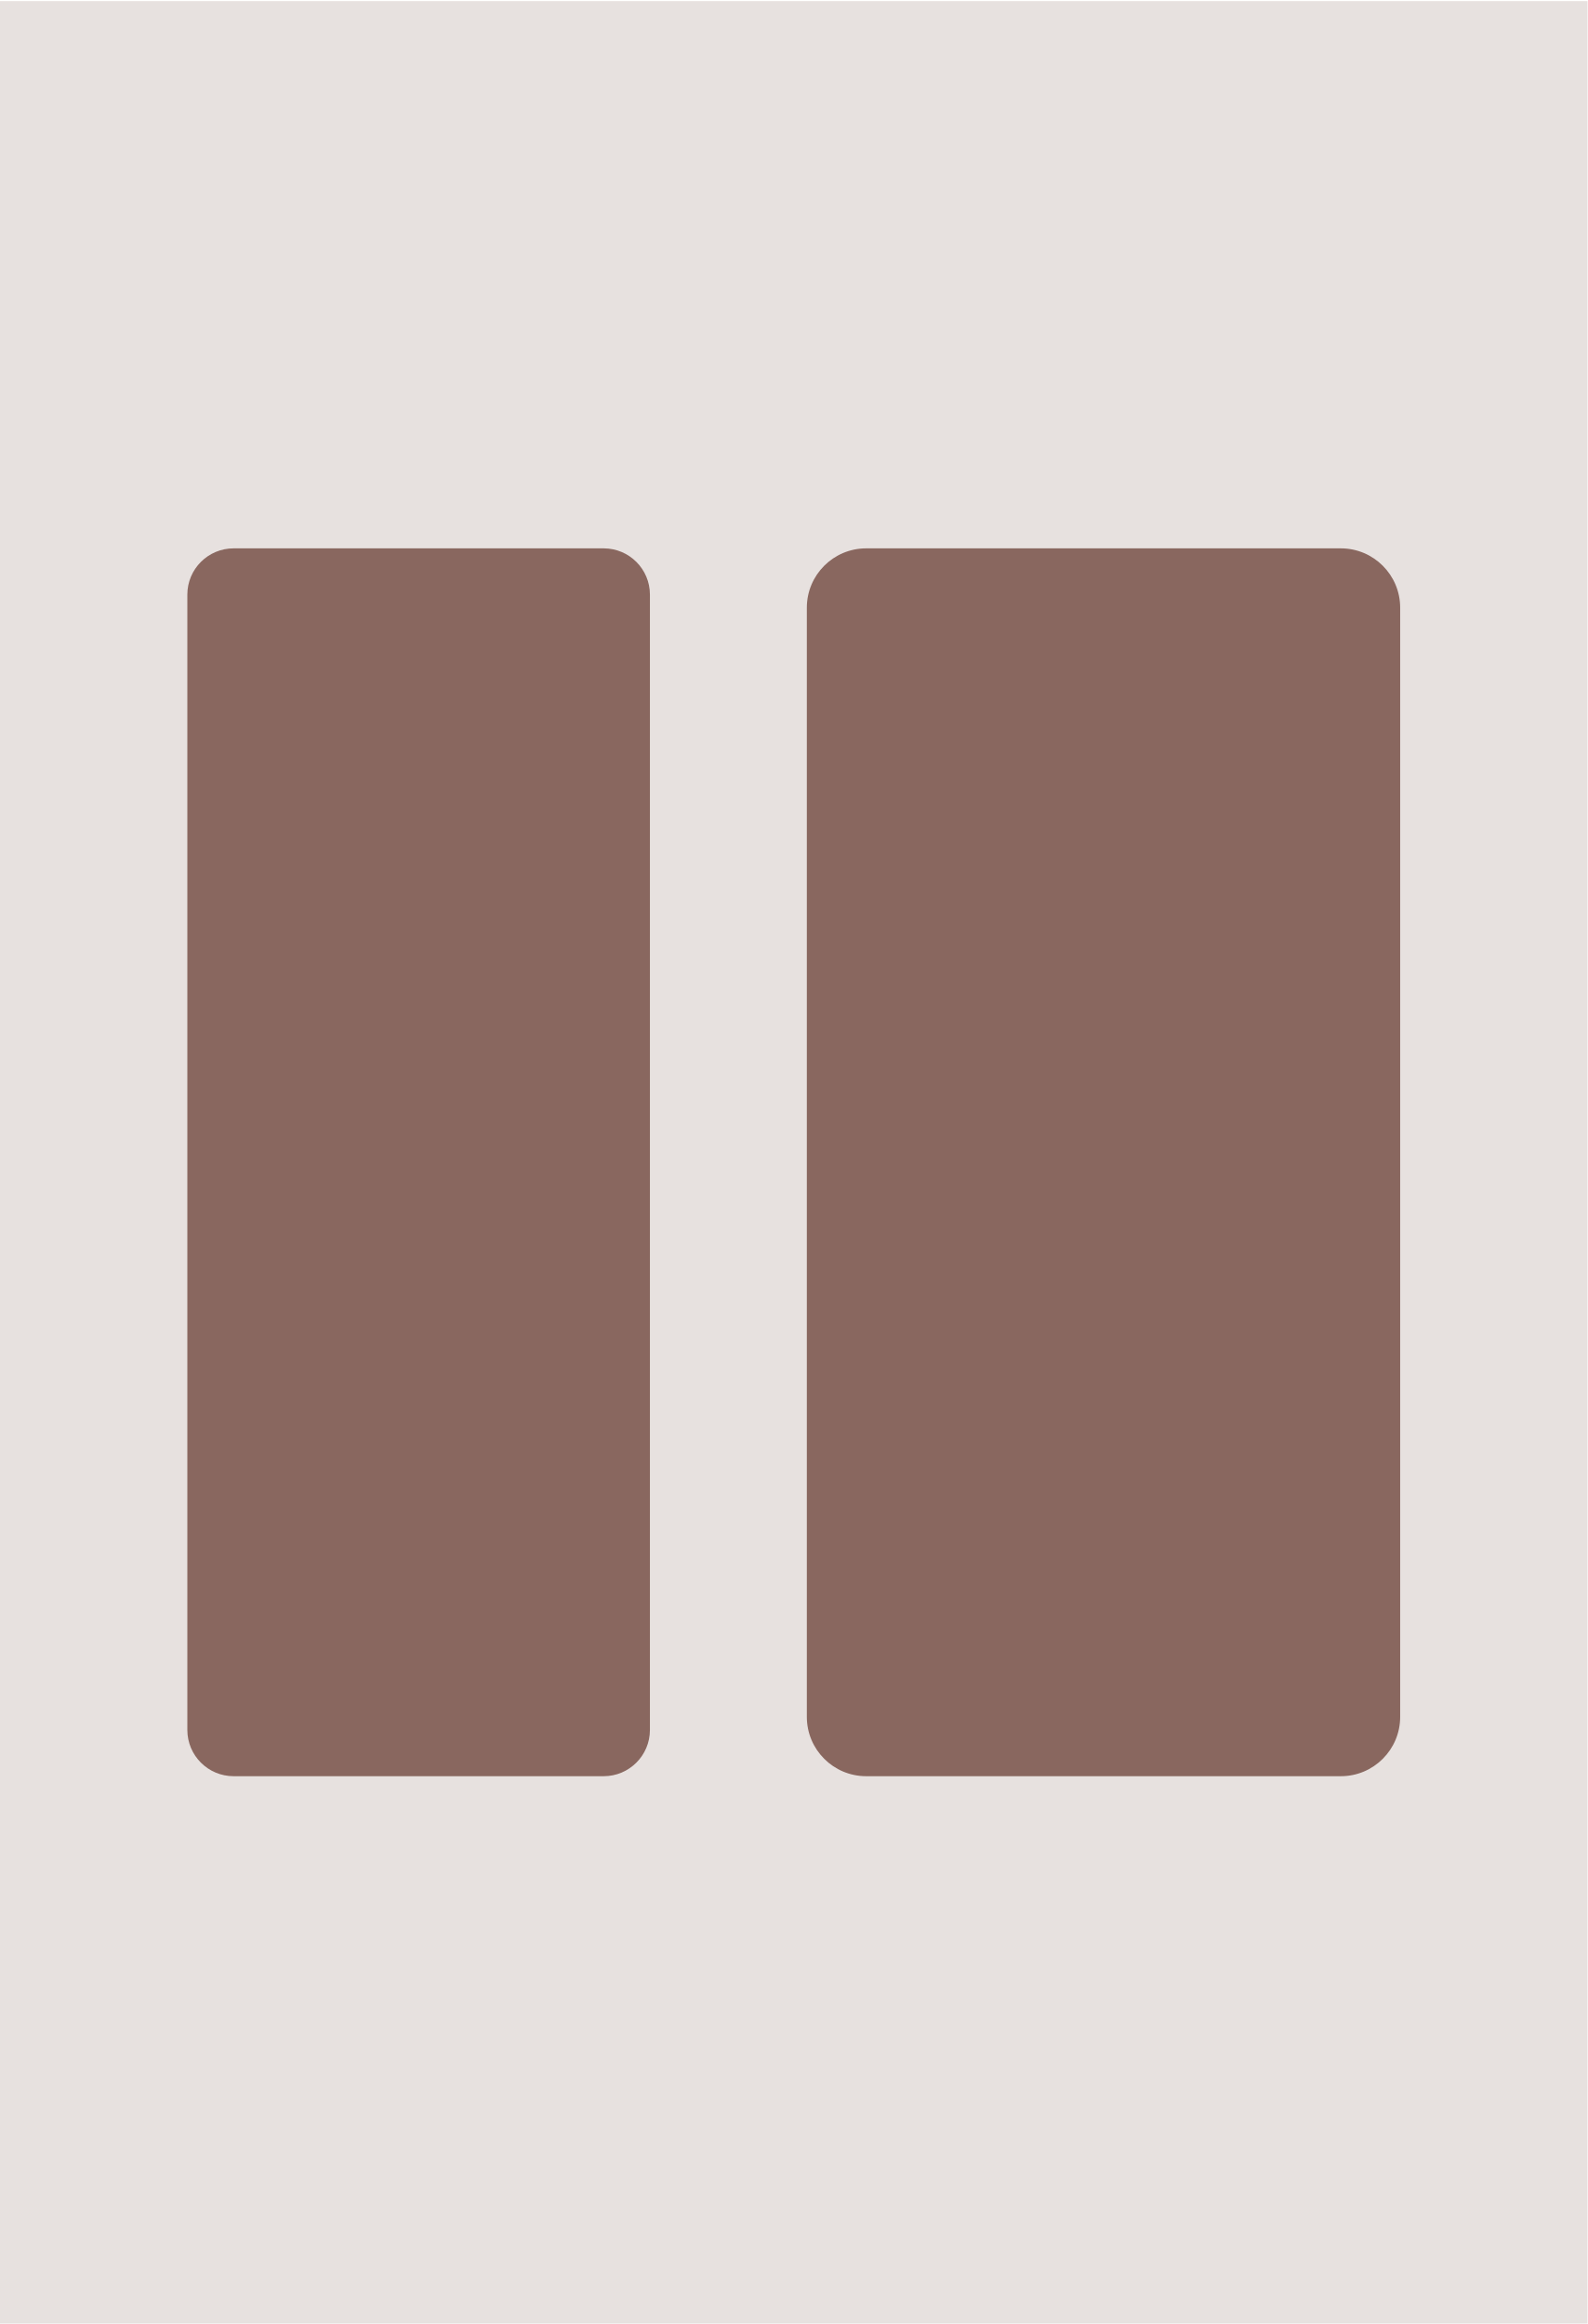
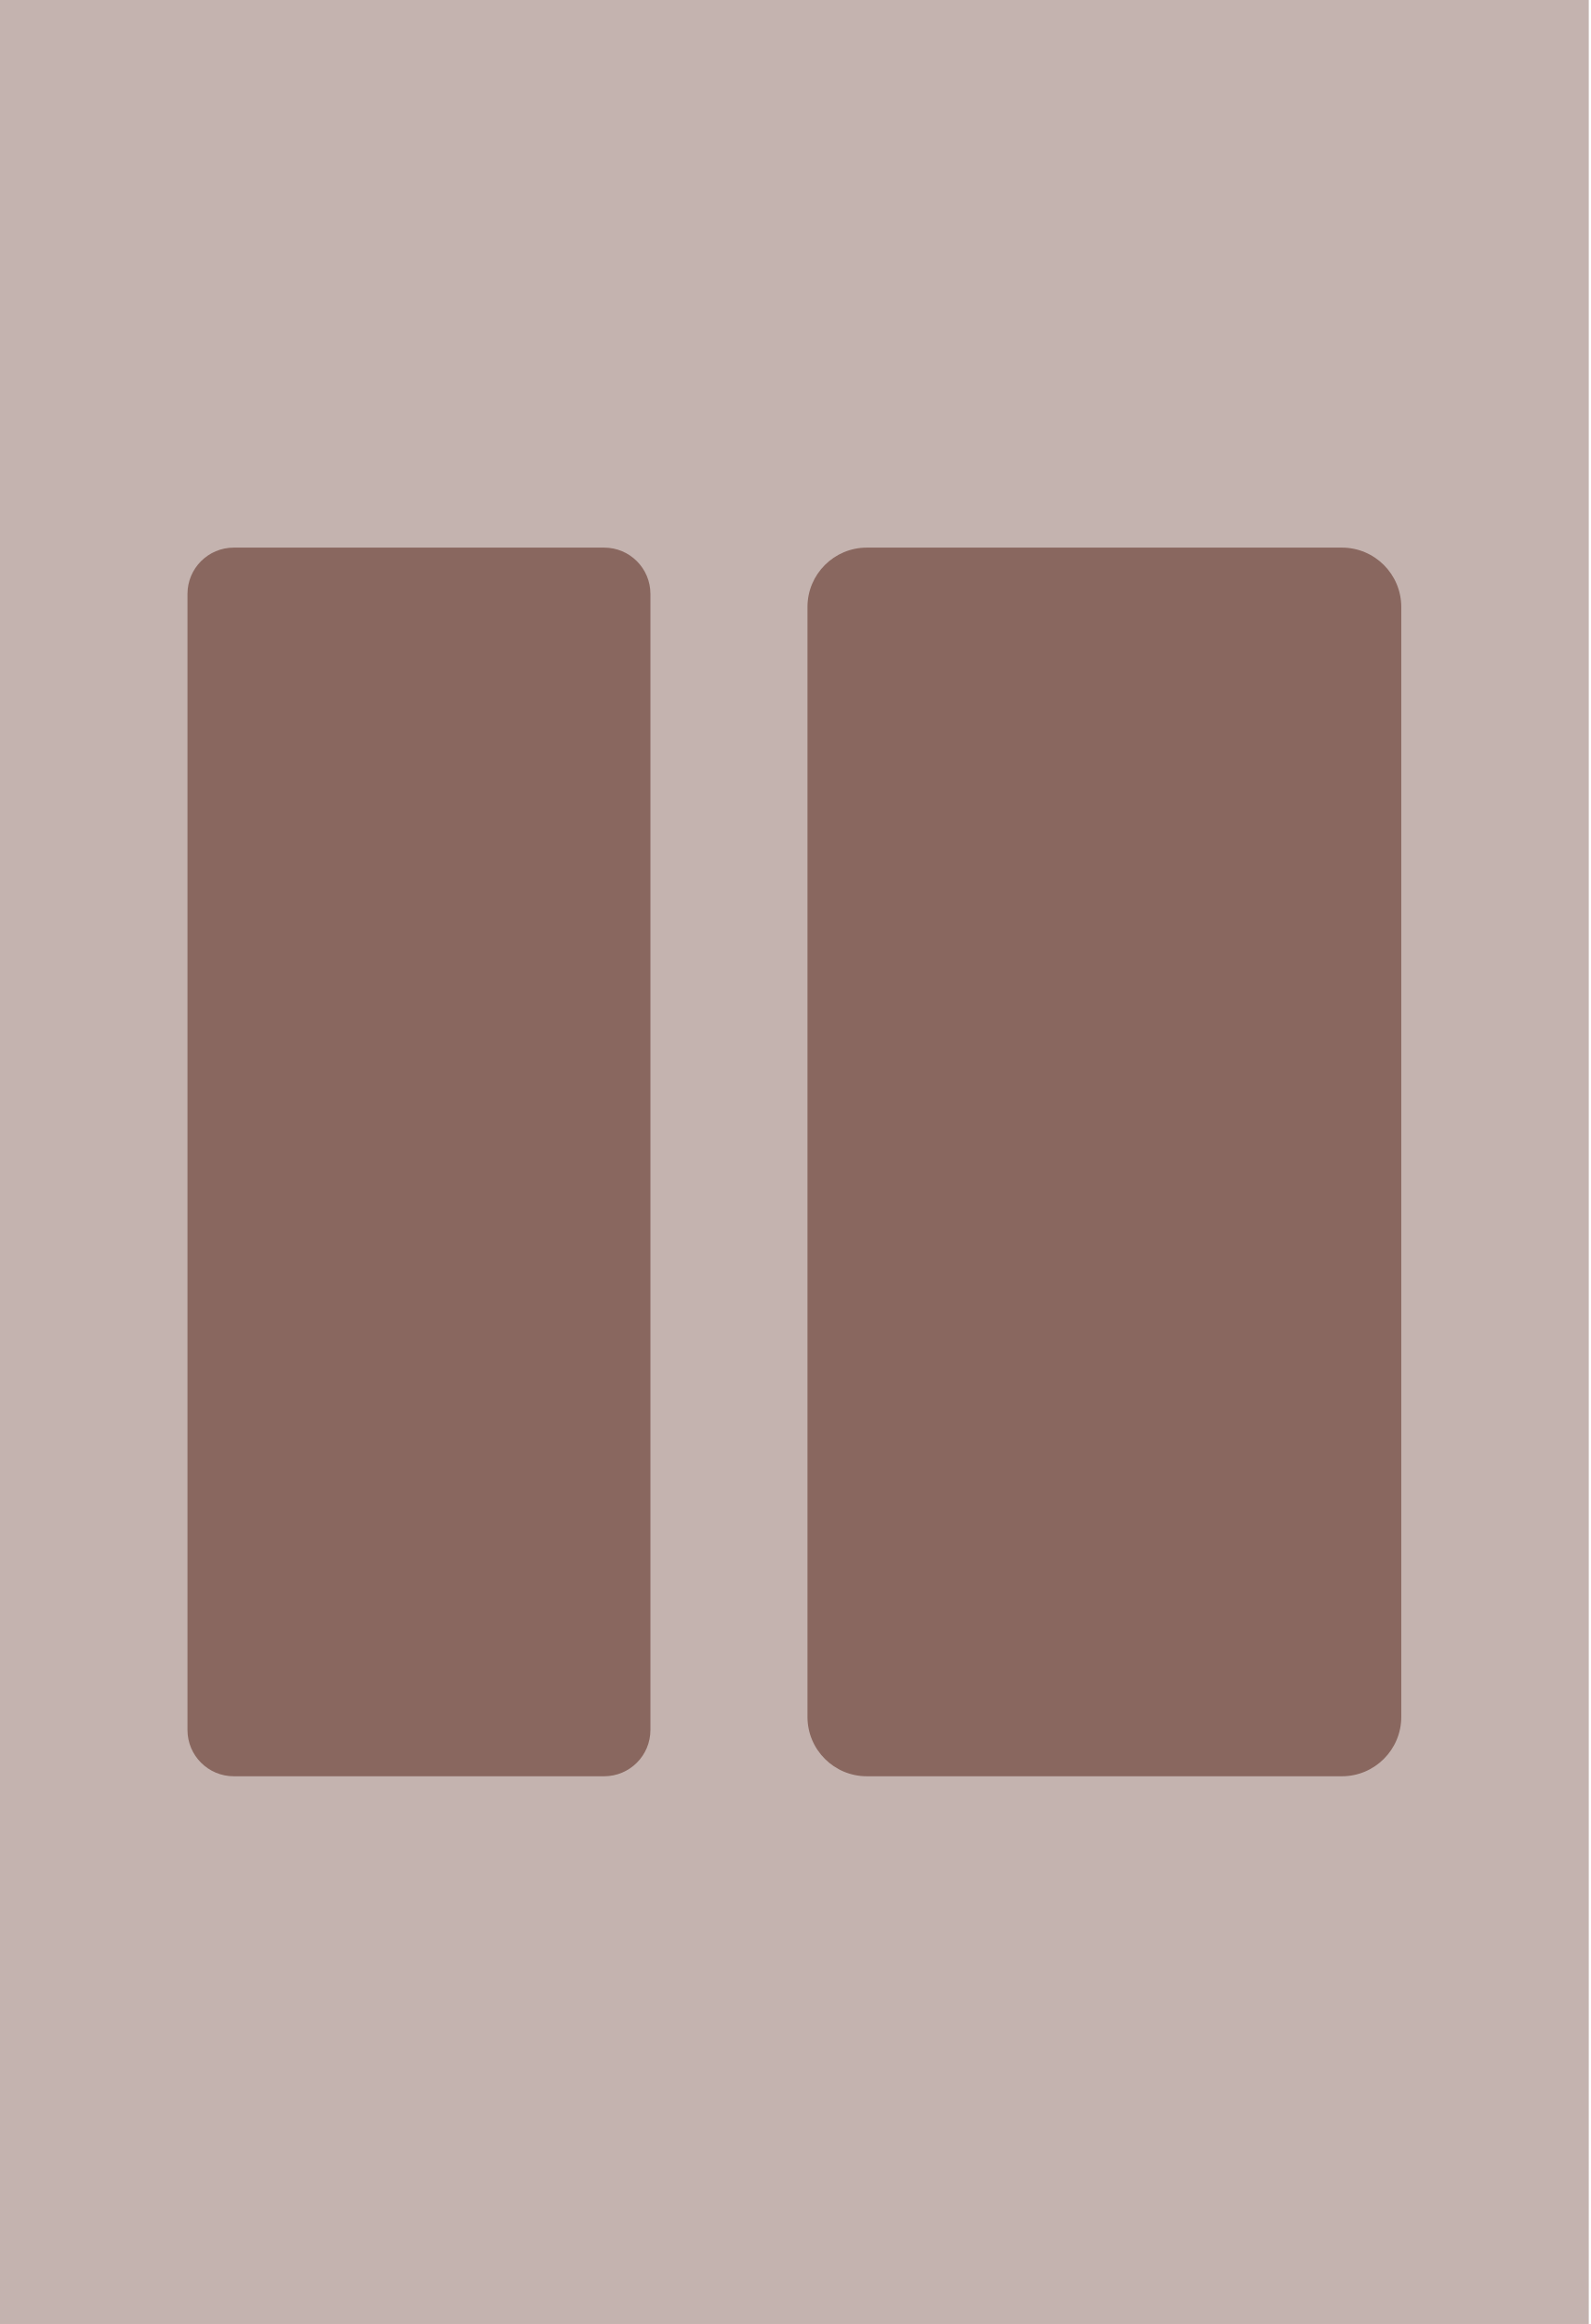
- <svg xmlns="http://www.w3.org/2000/svg" width="100%" height="100%" viewBox="0 0 1032 1511" version="1.1" xml:space="preserve" style="fill-rule:evenodd;clip-rule:evenodd;stroke-linejoin:round;stroke-miterlimit:2;">
-   <g transform="matrix(1,0,0,1,-4822,-3403)">
-     <g id="template_poddle" transform="matrix(1,0,0,1,-333.904,-1576.28)">
-       <rect x="5155.9" y="4980" width="1032" height="1509.99" style="fill:rgb(231,225,223);" />
+ <svg xmlns="http://www.w3.org/2000/svg" width="100%" height="100%" viewBox="0 0 1033 1510" version="1.1" xml:space="preserve" style="fill-rule:evenodd;clip-rule:evenodd;stroke-linejoin:round;stroke-miterlimit:2;">
+   <g transform="matrix(1,0,0,1,-1849.36,-3403.72)">
+     <g id="template_poddle" transform="matrix(1,0,0,1,-3306.55,-1576.28)">
+       <rect x="5155.9" y="4980" width="1032" height="1509.99" style="fill:rgb(196,179,175);" />
      <g transform="matrix(-0.595431,7.29193e-17,-9.8332e-17,-0.802942,5674.82,10344.6)">
        <path d="M666.962,5281.27L666.962,6200.6C666.962,6221.27 644.332,6238.05 616.459,6238.05L212.434,6238.05C184.56,6238.05 161.931,6221.27 161.931,6200.6L161.931,5281.27C161.931,5260.6 184.56,5243.82 212.434,5243.82L616.459,5243.82C644.332,5243.82 666.962,5260.6 666.962,5281.27Z" style="fill:rgb(137,103,95);" />
      </g>
      <g transform="matrix(-0.763737,9.35309e-17,-9.8332e-17,-0.802942,6189.79,10344.6)">
        <path d="M666.962,5291.86L666.962,6190.01C666.962,6216.52 644.332,6238.05 616.459,6238.05L212.434,6238.05C184.56,6238.05 161.931,6216.52 161.931,6190.01L161.931,5291.86C161.931,5265.35 184.56,5243.82 212.434,5243.82L616.459,5243.82C644.332,5243.82 666.962,5265.35 666.962,5291.86Z" style="fill:rgb(137,103,95);" />
      </g>
    </g>
+     <g id="ILUSTRAÇÃO">
+         </g>
+     <g id="LOGO">
+         </g>
  </g>
</svg>
